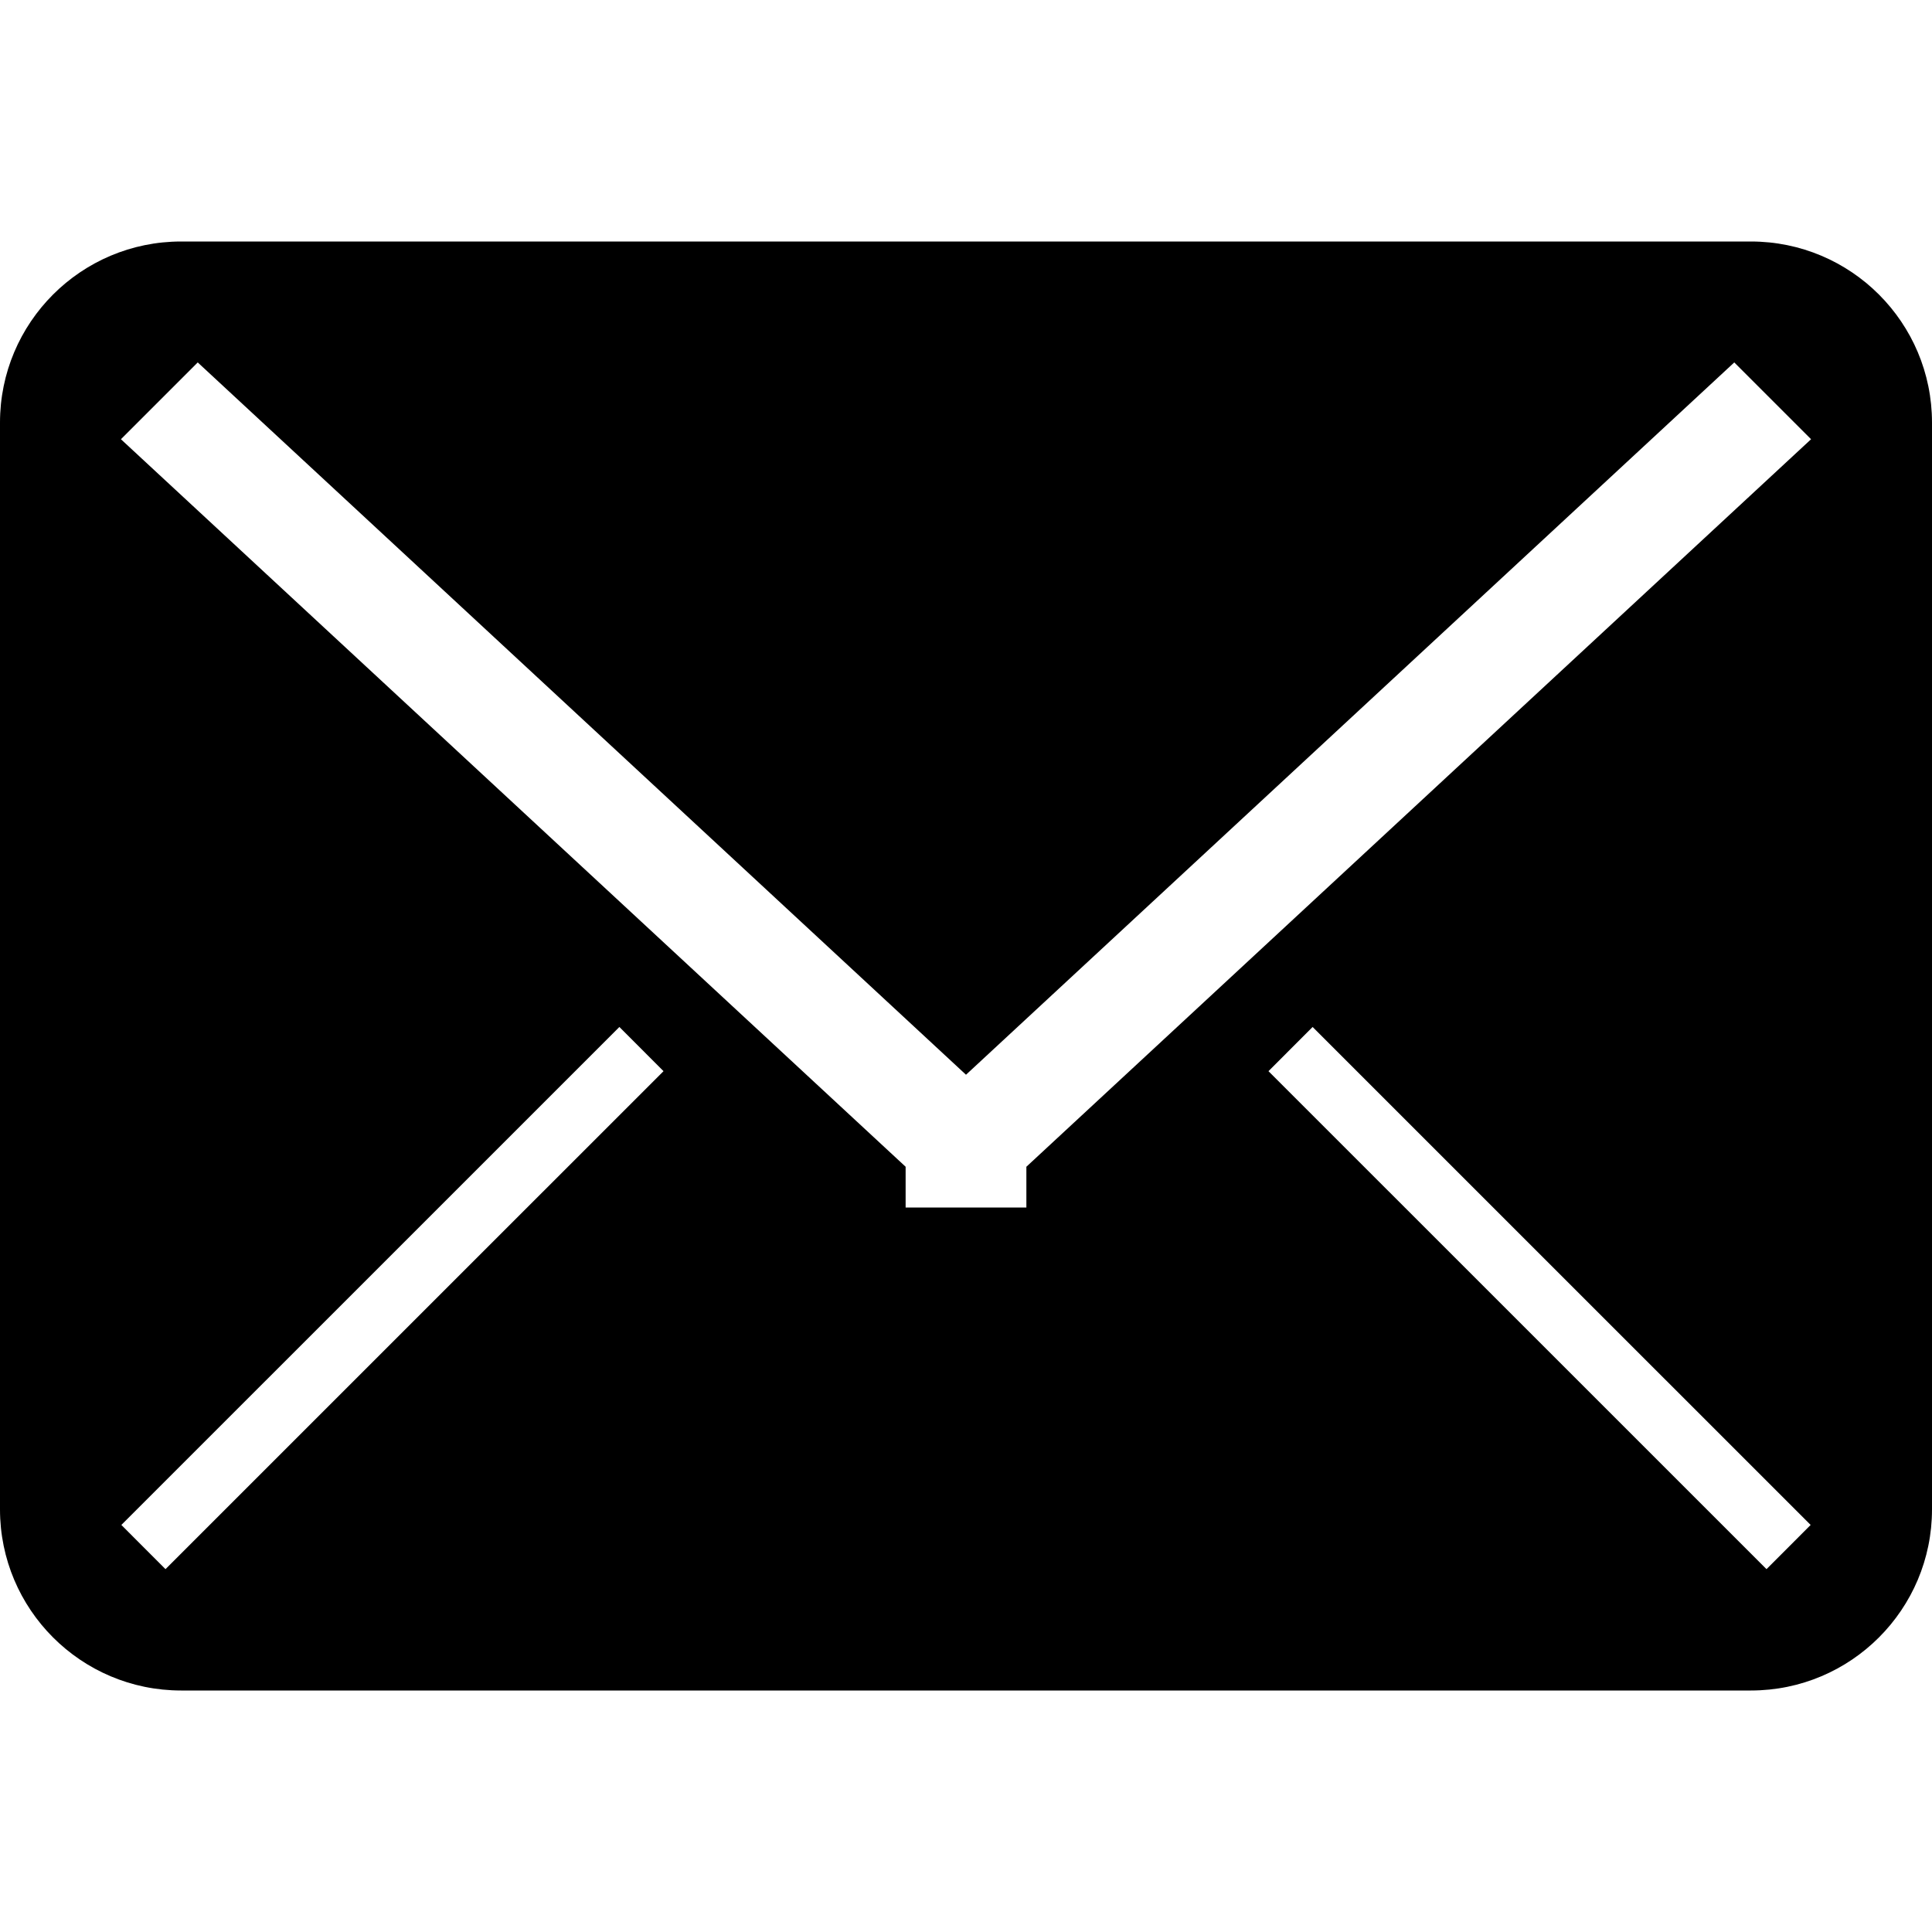
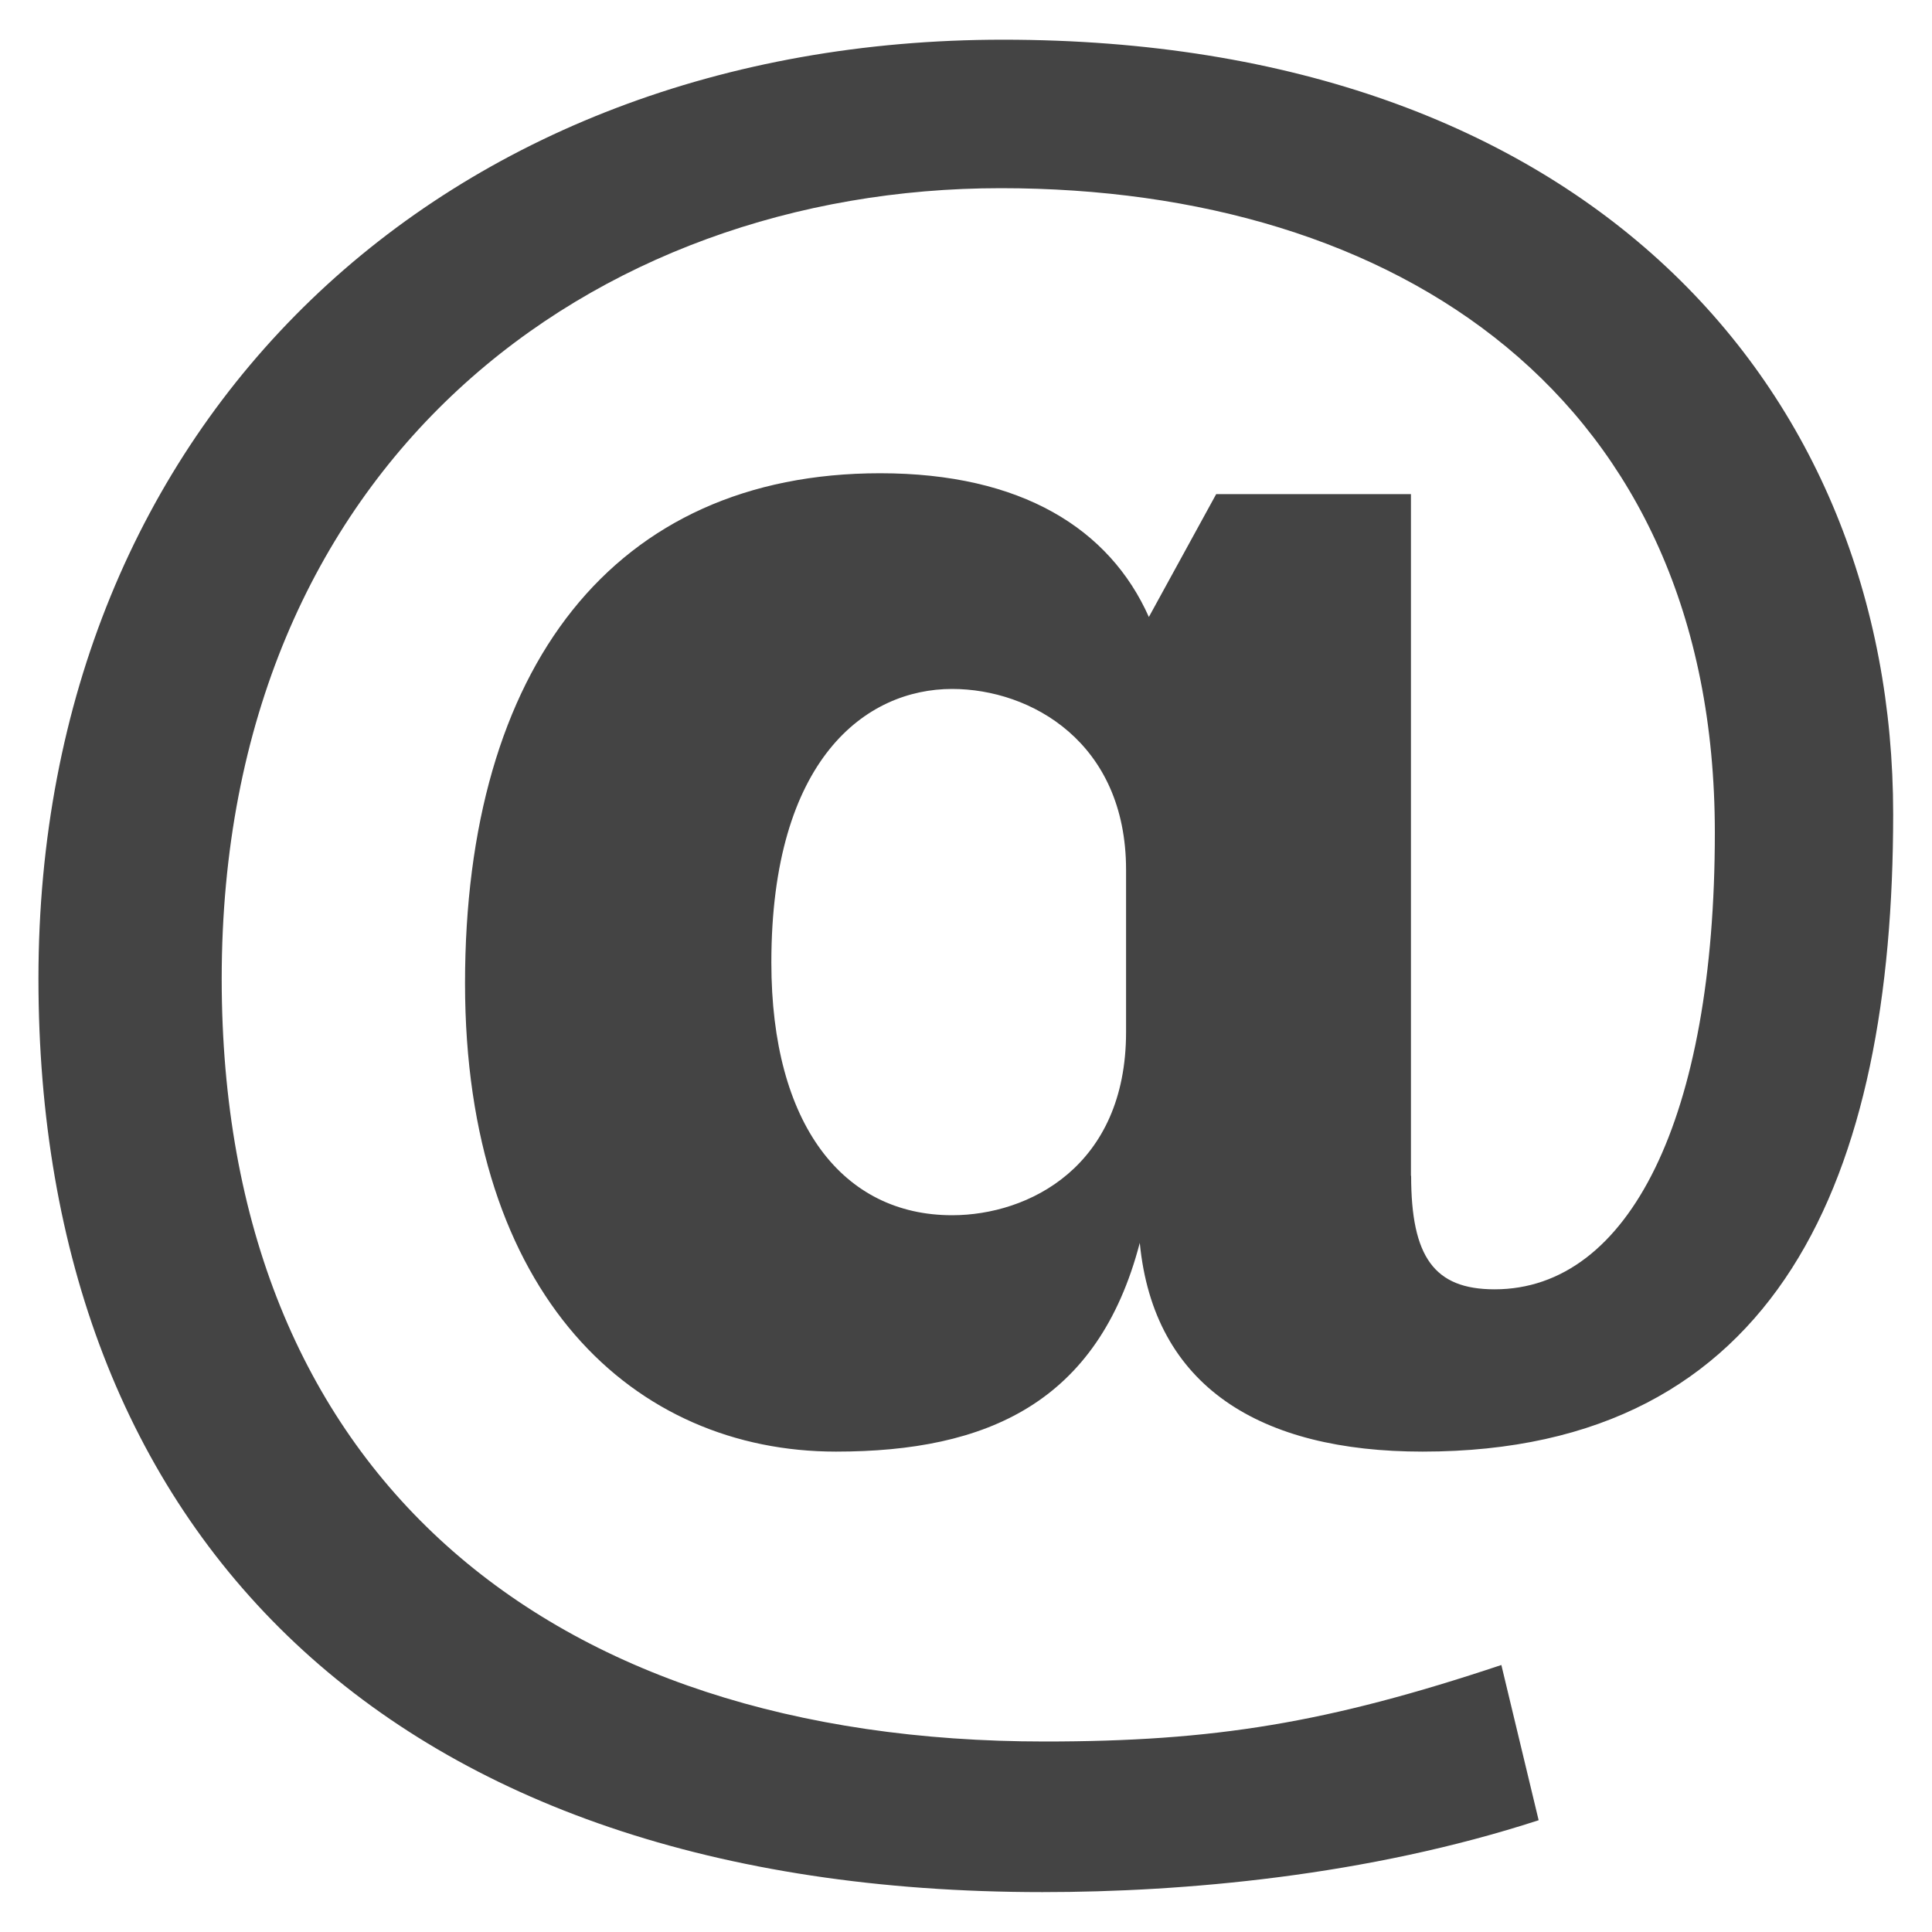
- <svg xmlns="http://www.w3.org/2000/svg" version="1.1" width="32" height="32" viewBox="0 0 32 32">
-   <path d="M29 4h-26c-1.657 0-3 1.343-3 3v18c0 1.656 1.343 3 3 3h26c1.657 0 3-1.344 3-3v-18c0-1.657-1.343-3-3-3zM2.741 25.99l-0.731-0.732 8.249-8.248 0.731 0.732-8.249 8.248zM29.259 25.99l-8.249-8.248 0.731-0.732 8.249 8.248-0.731 0.732zM17 19.325v0.675h-2v-0.675l-12.997-12.050 1.272-1.272 12.725 11.798 12.725-11.798 1.272 1.272-12.997 12.050z" />
+ <svg xmlns="http://www.w3.org/2000/svg" version="1.1" width="20" height="20" viewBox="0 0 20 20">
+   <path fill="#444444" d="M14.608 12.172c0 0.84 0.239 1.175 0.864 1.175 1.393 0 2.28-1.775 2.28-4.727 0-4.512-3.288-6.672-7.393-6.672-4.223 0-8.064 2.832-8.064 8.184 0 5.112 3.36 7.896 8.52 7.896 1.752 0 2.928-0.192 4.727-0.792l0.386 1.607c-1.776 0.577-3.674 0.744-5.137 0.744-6.768 0-10.393-3.72-10.393-9.456 0-5.784 4.201-9.72 9.985-9.72 6.024 0 9.215 3.6 9.215 8.016 0 3.744-1.175 6.6-4.871 6.6-1.681 0-2.784-0.672-2.928-2.161-0.432 1.656-1.584 2.161-3.145 2.161-2.088 0-3.84-1.609-3.84-4.848 0-3.264 1.537-5.28 4.297-5.28 1.464 0 2.376 0.576 2.782 1.488l0.697-1.272h2.016v7.057h0.002zM11.657 9.004c0-1.319-0.985-1.872-1.801-1.872-0.888 0-1.871 0.719-1.871 2.832 0 1.68 0.744 2.616 1.871 2.616 0.792 0 1.801-0.504 1.801-1.896v-1.68z" />
</svg>
